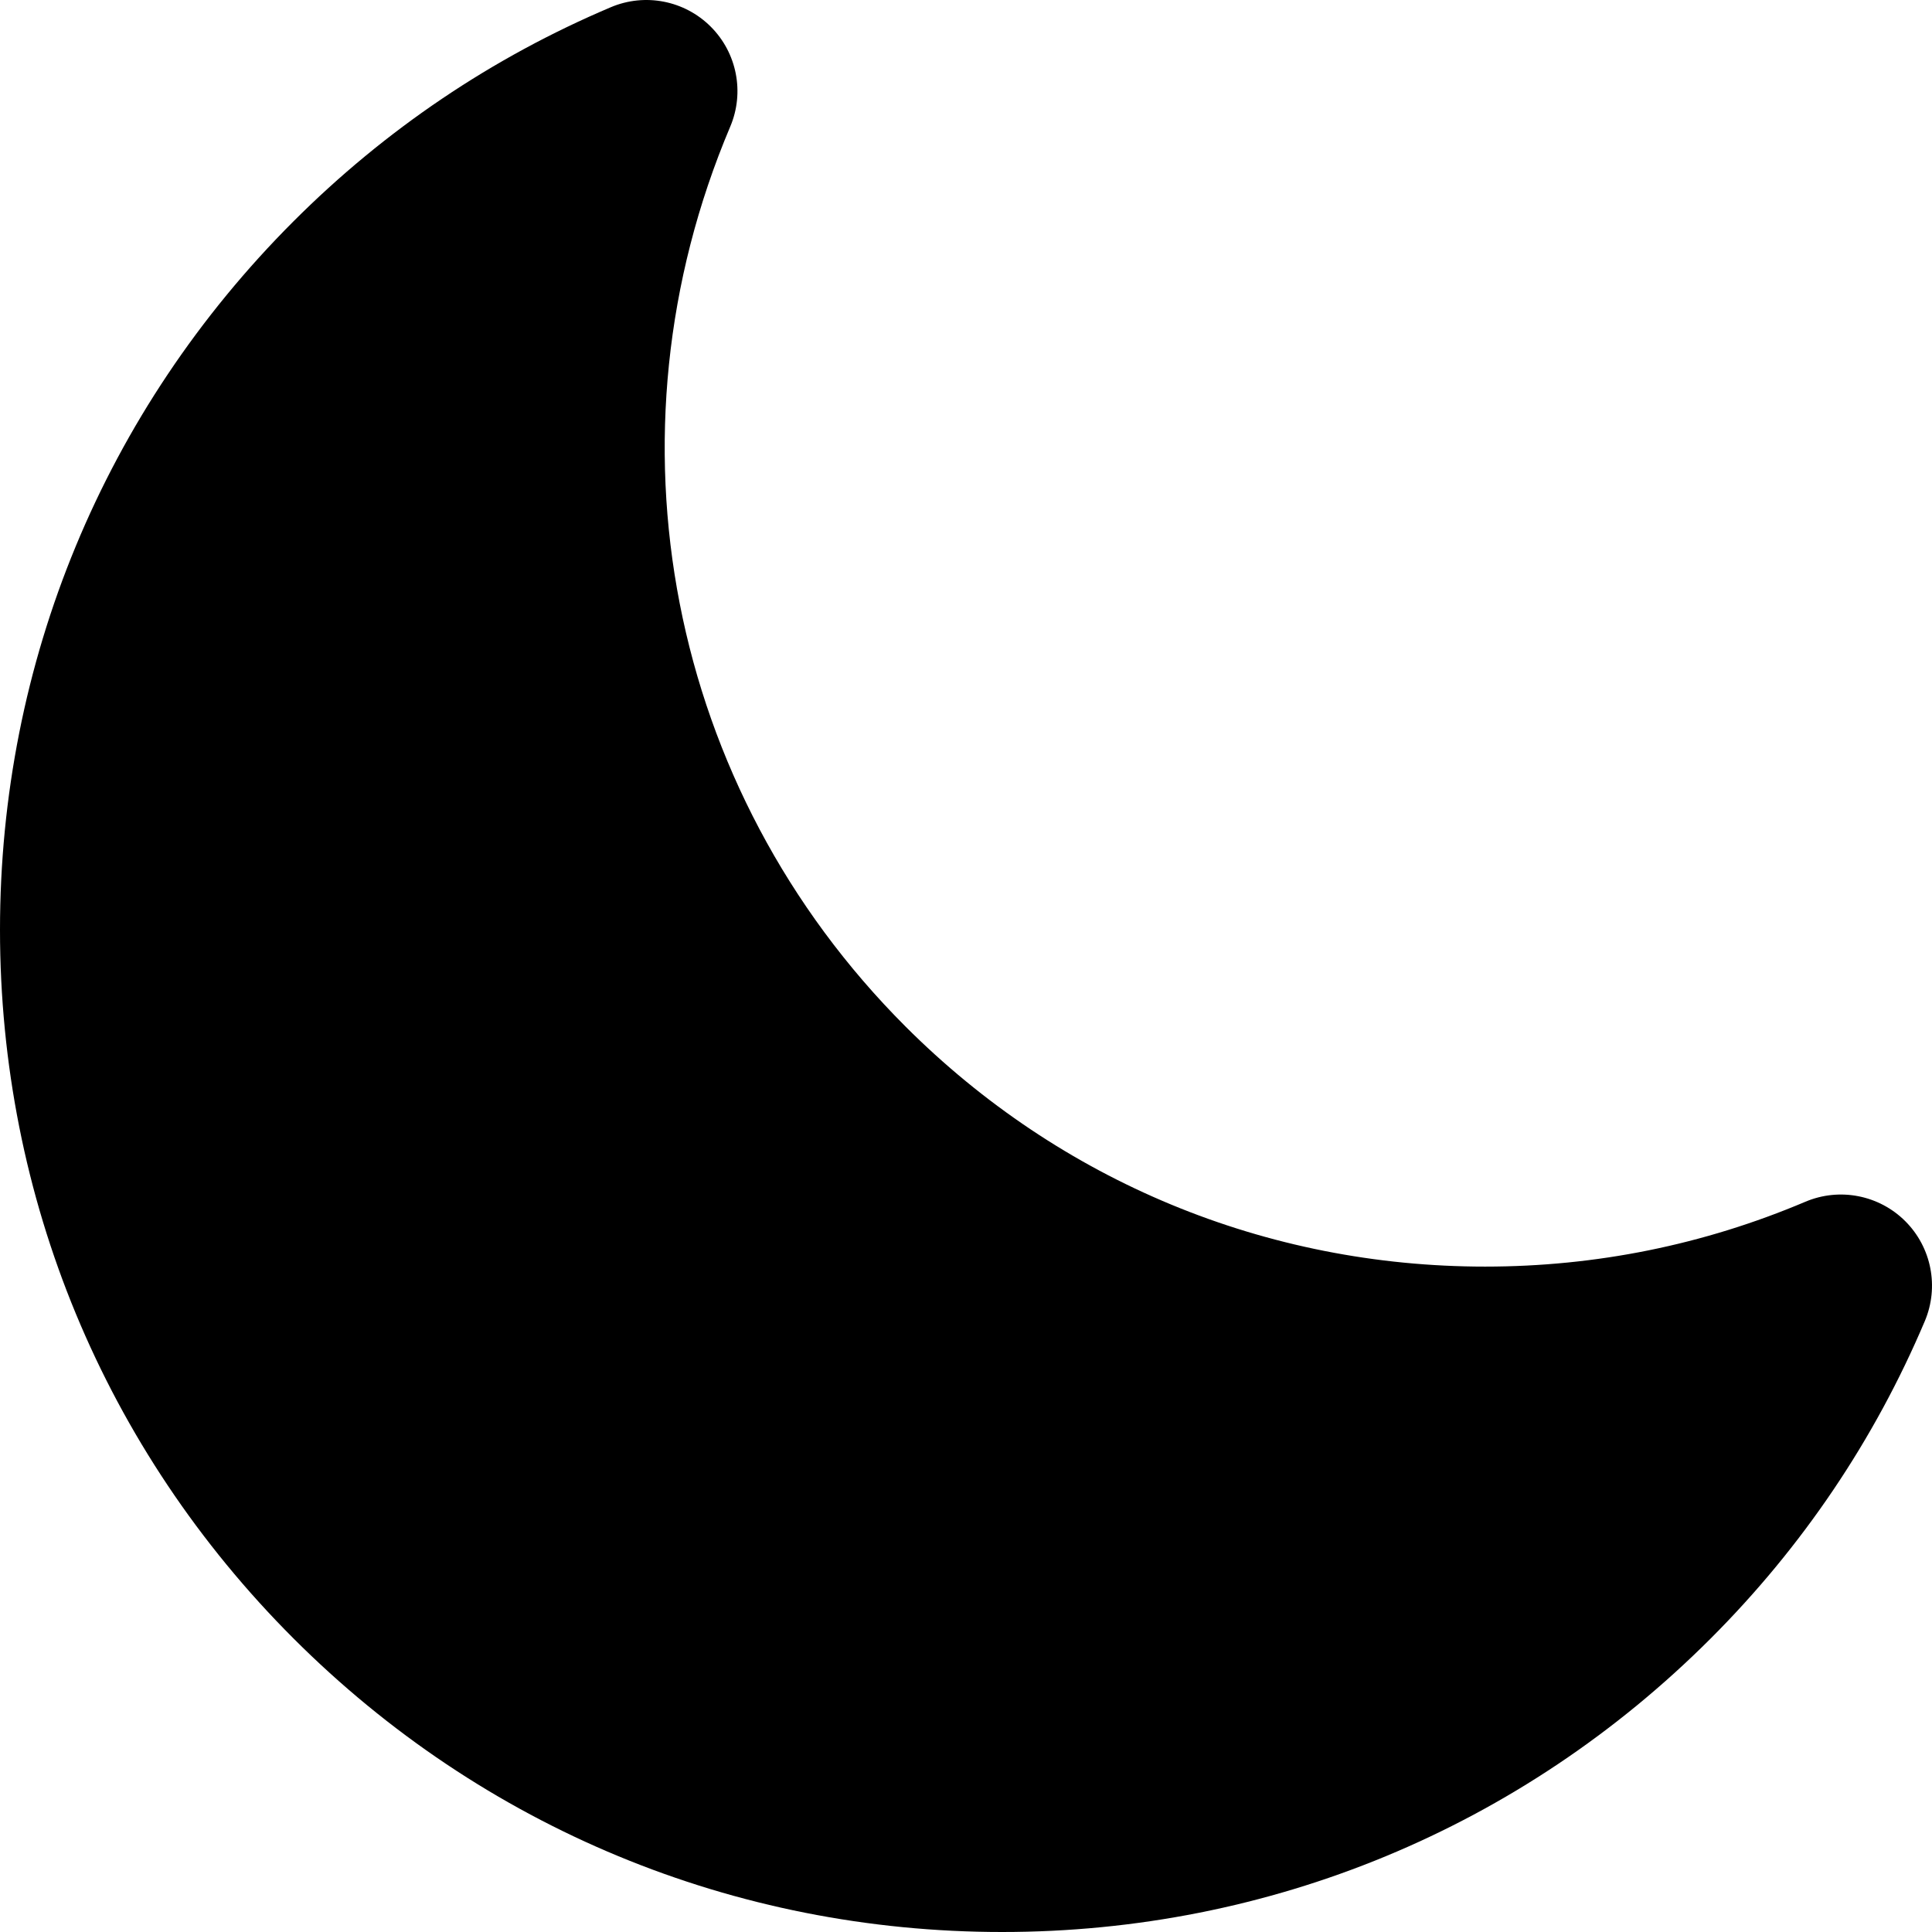
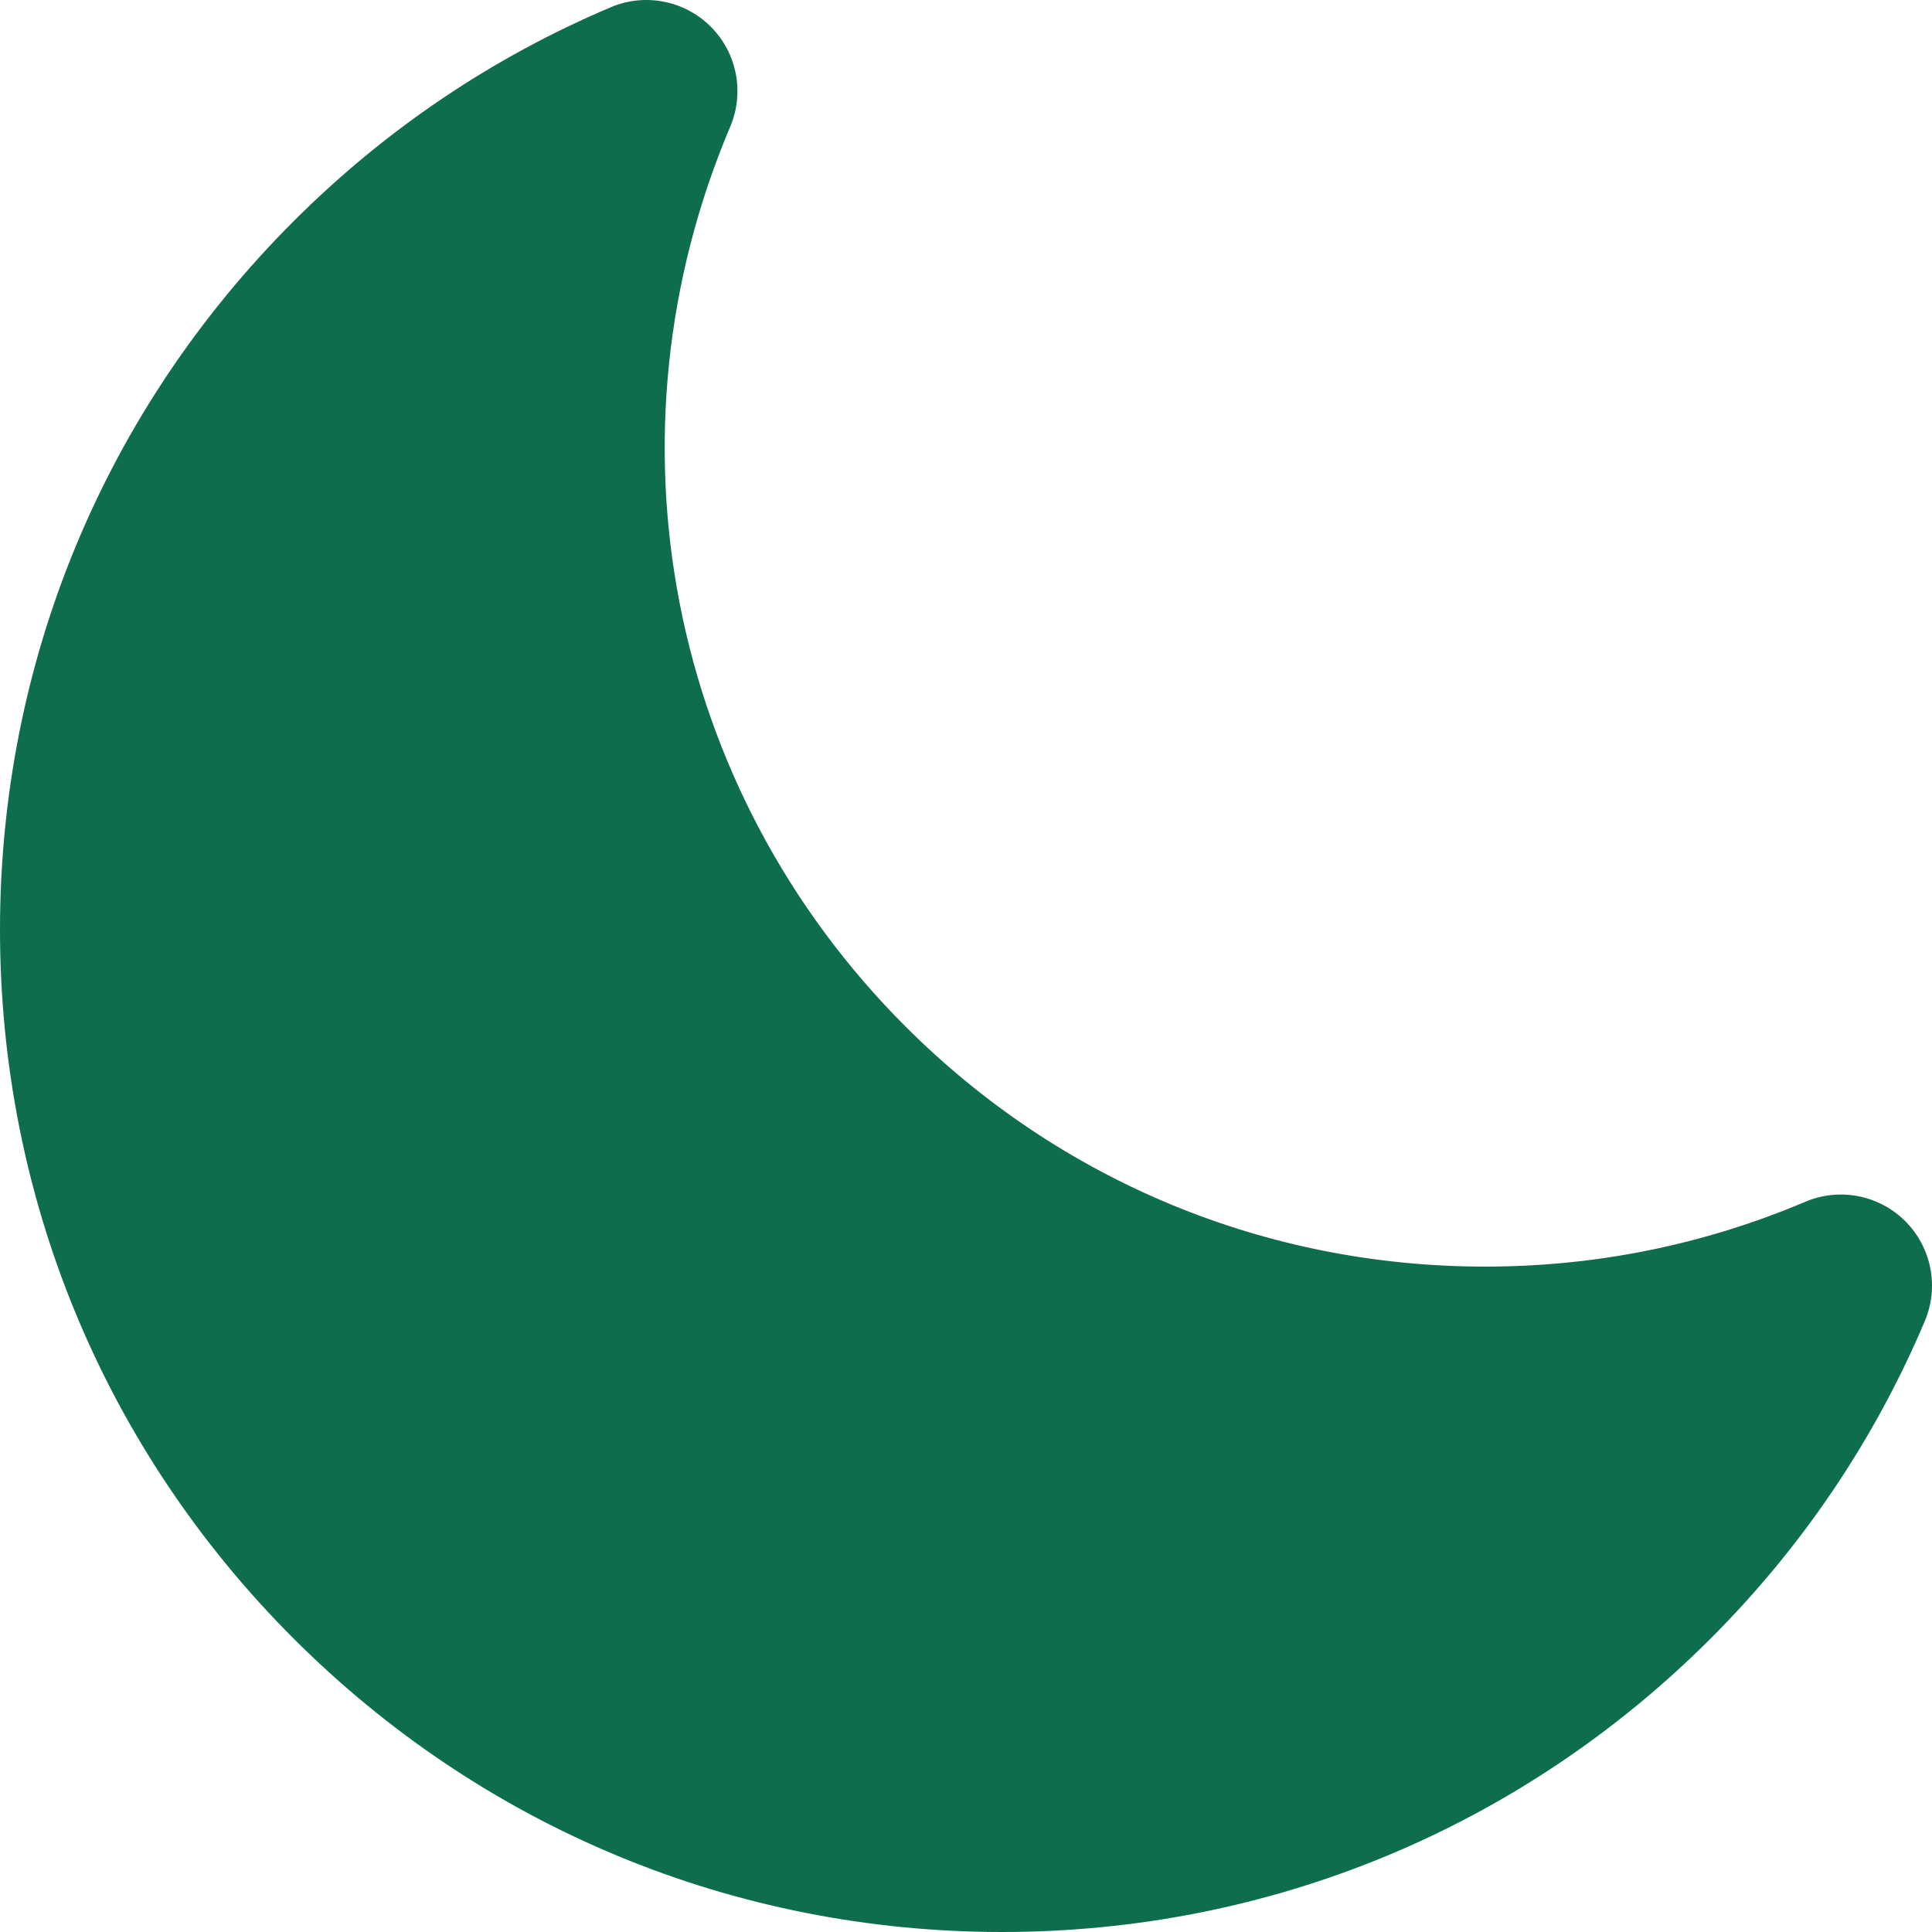
- <svg xmlns="http://www.w3.org/2000/svg" fill="#000000" height="64px" width="64px" version="1.1" id="Layer_1" viewBox="0 0 512 512" xml:space="preserve">
+ <svg xmlns="http://www.w3.org/2000/svg" fill="#0f6d4f" height="64px" width="64px" version="1.1" id="Layer_1" viewBox="0 0 512 512" xml:space="preserve">
  <g>
    <g>
      <path d="M504.929,323.637c-6.955-6.953-17.436-8.995-26.489-5.16c-26.922,11.403-55.471,17.185-84.859,17.185    c-58.032,0-112.586-22.597-153.618-63.63c-62.92-62.918-81.149-156.525-46.442-238.474c3.835-9.057,1.793-19.534-5.162-26.487    c-6.953-6.955-17.434-8.992-26.487-5.157c-31.495,13.343-59.788,32.433-84.093,56.74C27.616,108.815-0.006,175.506,0,246.443    c0.006,70.927,27.63,137.61,77.785,187.767C127.948,484.374,194.643,512,265.58,512c70.926,0,137.61-27.622,187.767-77.779    c24.308-24.308,43.397-52.6,56.74-84.093C513.923,341.071,511.883,330.593,504.929,323.637z" />
    </g>
  </g>
</svg>
